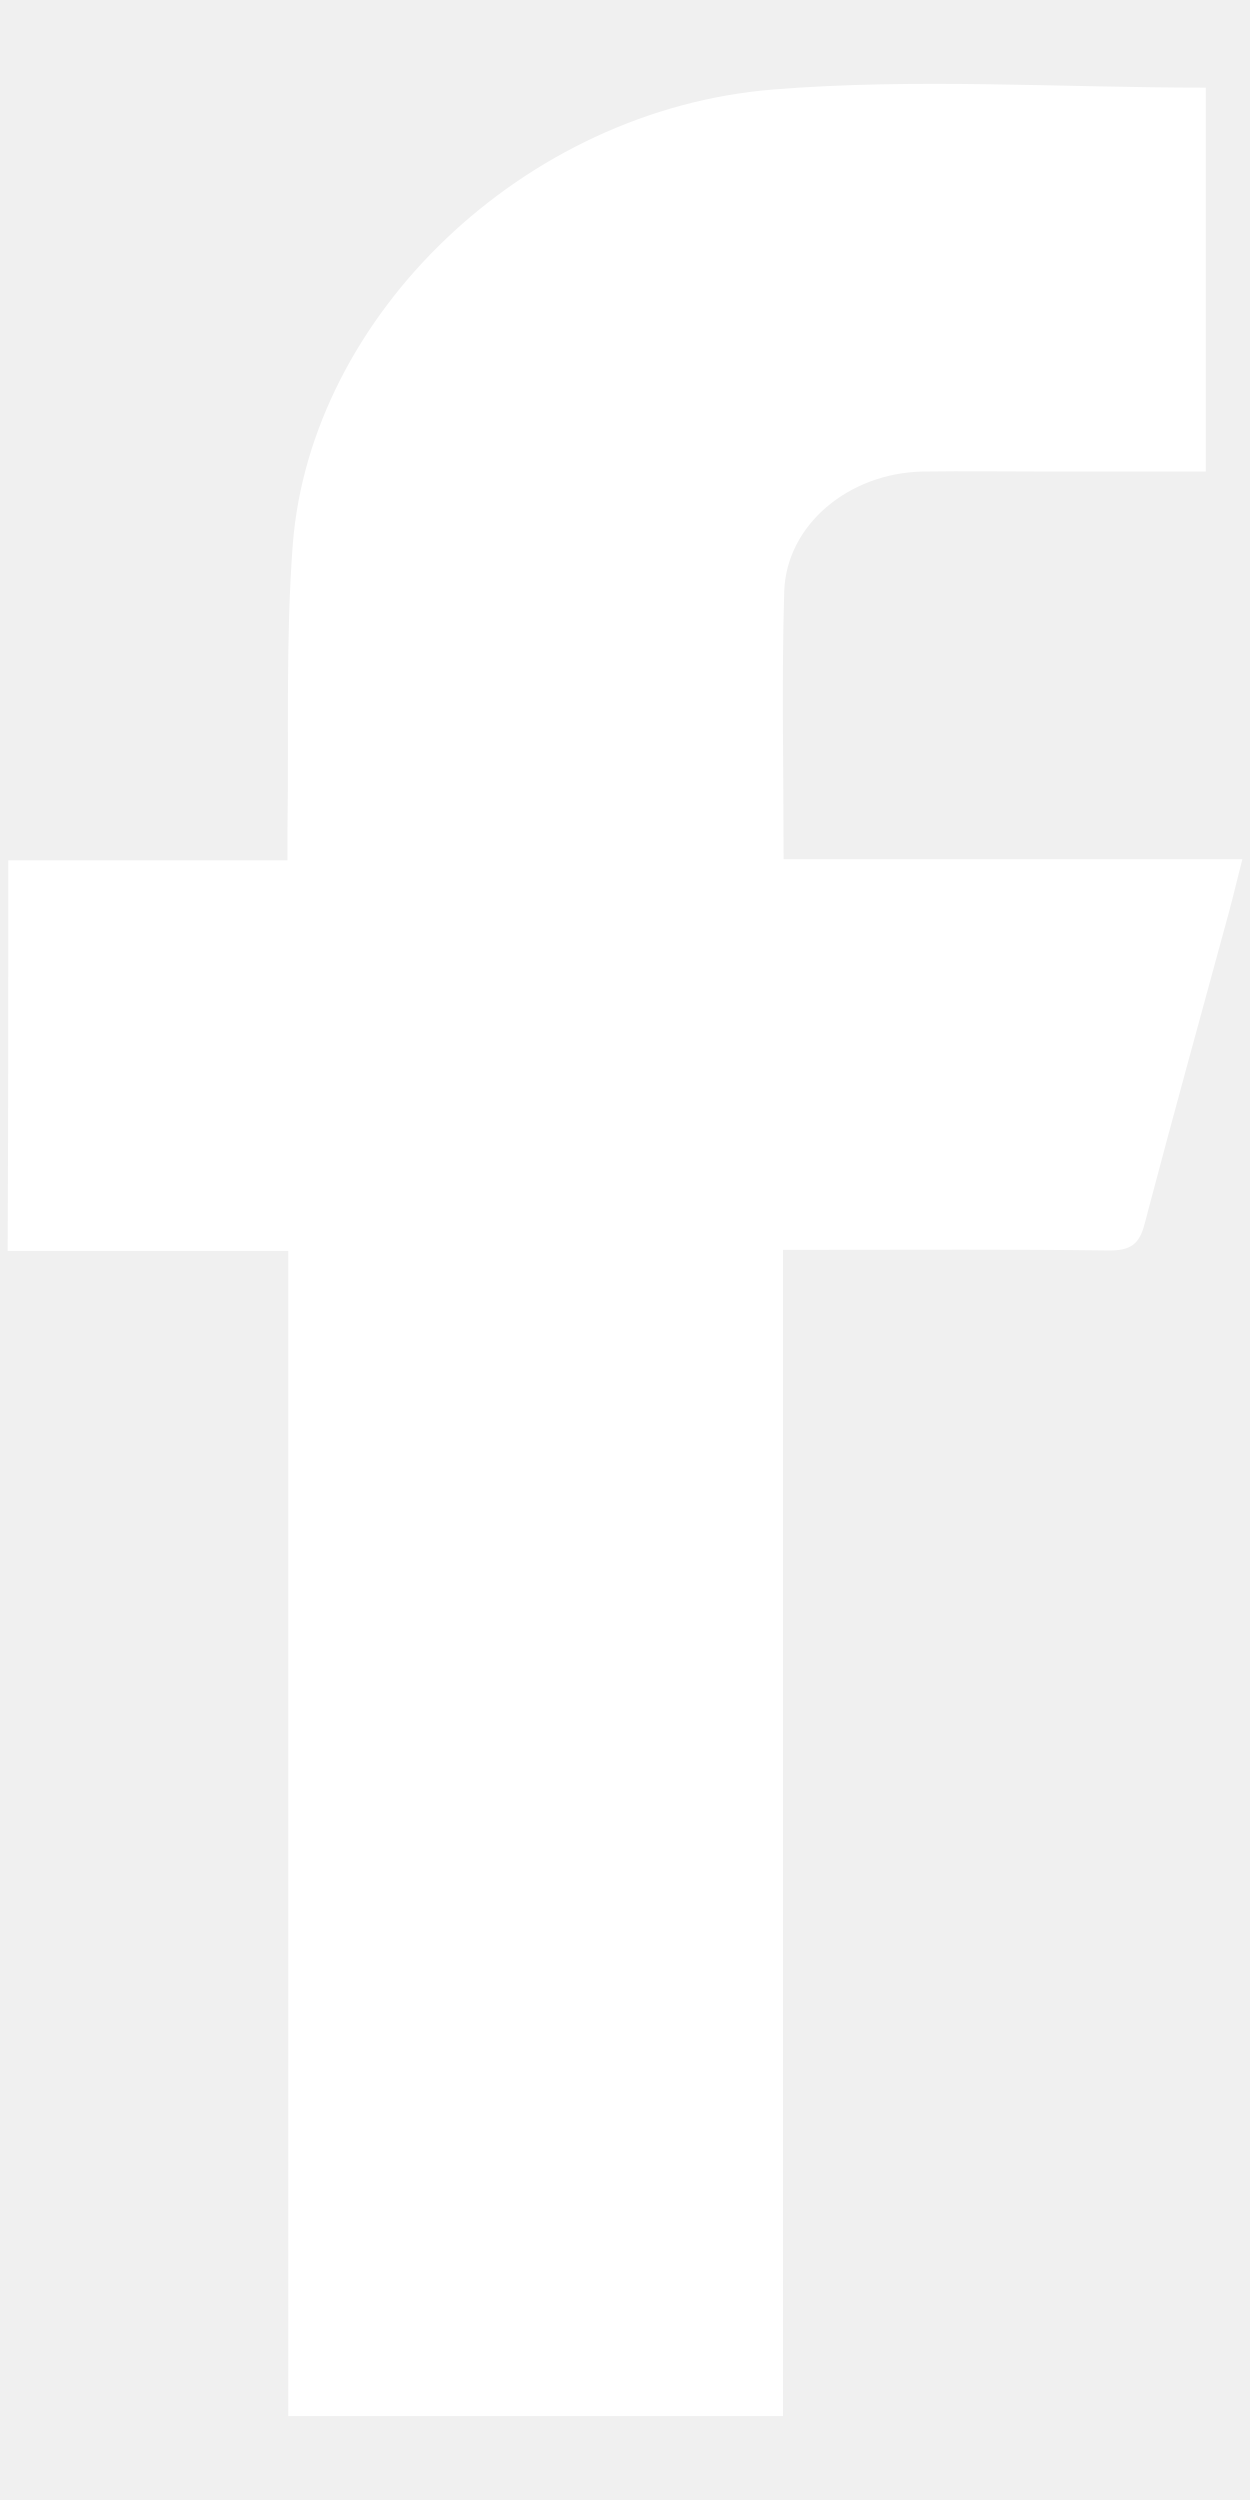
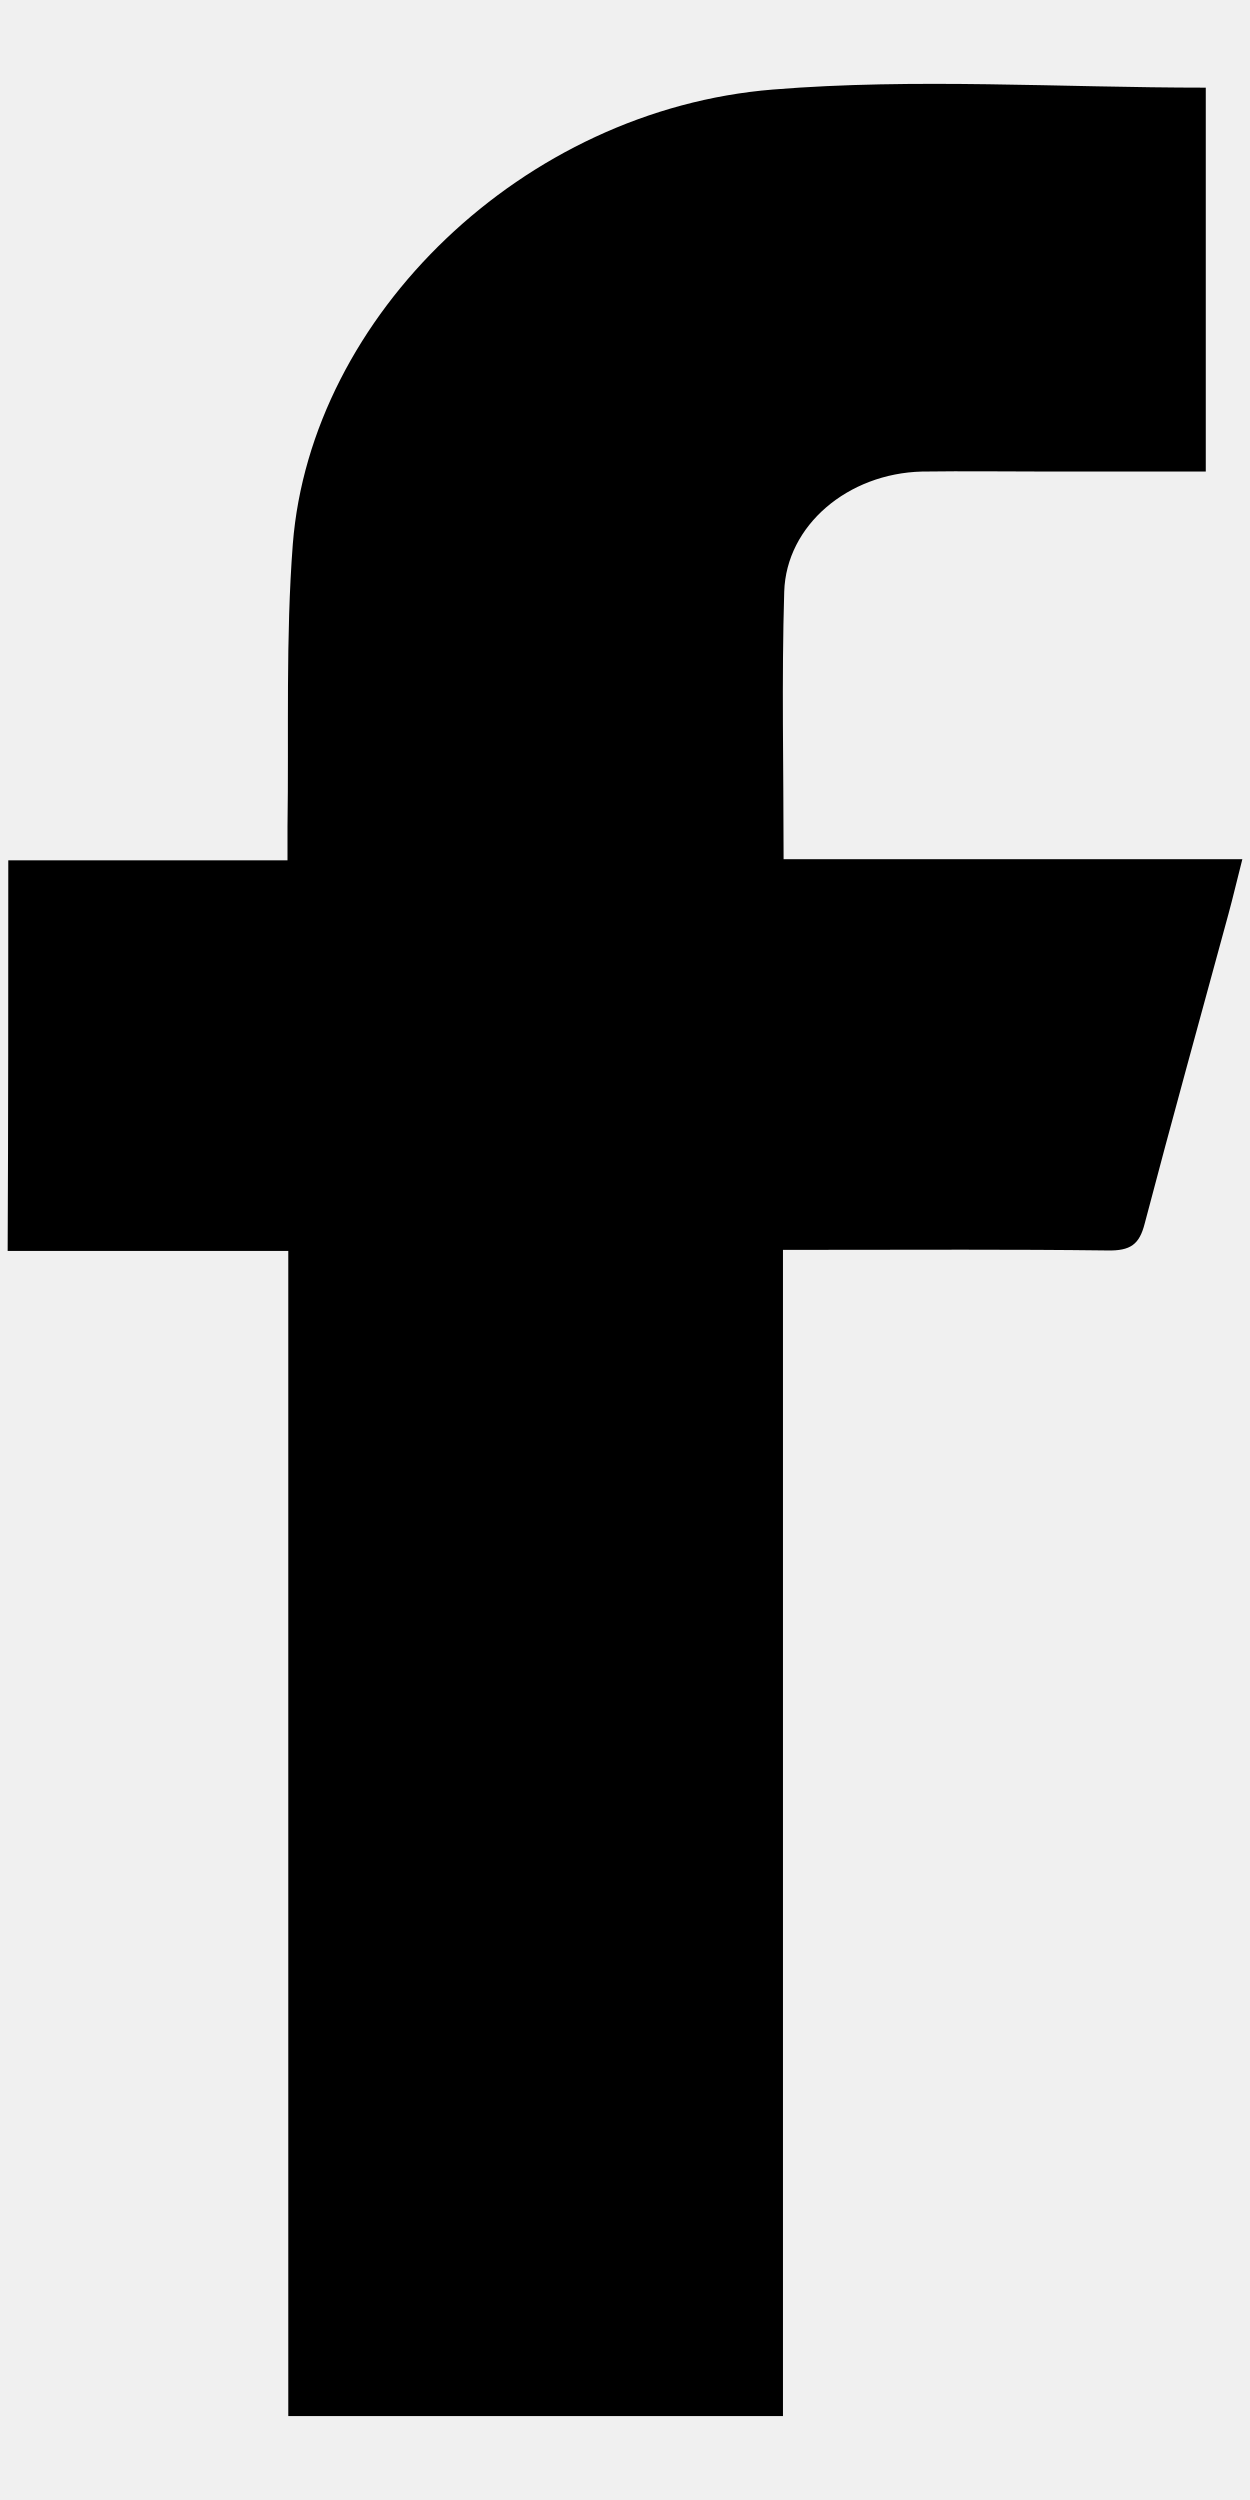
<svg xmlns="http://www.w3.org/2000/svg" width="8" height="16" viewBox="0 0 8 16" fill="none">
-   <path d="M0.053 5.506C0.649 5.506 1.228 5.506 1.84 5.506C1.84 5.428 1.84 5.362 1.84 5.292C1.849 4.687 1.828 4.083 1.874 3.482C1.989 2.02 3.351 0.702 4.947 0.573C5.858 0.499 6.785 0.561 7.717 0.561C7.717 1.353 7.717 2.172 7.717 3.018C7.39 3.018 7.058 3.018 6.73 3.018C6.453 3.018 6.177 3.014 5.9 3.018C5.428 3.03 5.032 3.361 5.019 3.787C5.002 4.352 5.015 4.914 5.015 5.499C5.989 5.499 6.955 5.499 7.951 5.499C7.917 5.631 7.892 5.74 7.862 5.85C7.683 6.509 7.5 7.168 7.326 7.831C7.292 7.964 7.236 8.006 7.087 8.003C6.47 7.995 5.858 7.999 5.241 7.999C5.172 7.999 5.104 7.999 5.011 7.999C5.011 9.254 5.011 10.491 5.011 11.731C5.011 12.971 5.011 14.208 5.011 15.463C3.955 15.463 2.913 15.463 1.845 15.463C1.845 12.987 1.845 10.506 1.845 8.006C1.236 8.006 0.649 8.006 0.049 8.006C0.053 7.168 0.053 6.349 0.053 5.506Z" fill="white" />
+   <path d="M0.053 5.506C0.649 5.506 1.228 5.506 1.84 5.506C1.84 5.428 1.84 5.362 1.84 5.292C1.849 4.687 1.828 4.083 1.874 3.482C1.989 2.02 3.351 0.702 4.947 0.573C5.858 0.499 6.785 0.561 7.717 0.561C7.717 1.353 7.717 2.172 7.717 3.018C7.39 3.018 7.058 3.018 6.73 3.018C6.453 3.018 6.177 3.014 5.9 3.018C5.428 3.03 5.032 3.361 5.019 3.787C5.002 4.352 5.015 4.914 5.015 5.499C5.989 5.499 6.955 5.499 7.951 5.499C7.917 5.631 7.892 5.74 7.862 5.85C7.683 6.509 7.5 7.168 7.326 7.831C7.292 7.964 7.236 8.006 7.087 8.003C6.47 7.995 5.858 7.999 5.241 7.999C5.172 7.999 5.104 7.999 5.011 7.999C5.011 9.254 5.011 10.491 5.011 11.731C5.011 12.971 5.011 14.208 5.011 15.463C3.955 15.463 2.913 15.463 1.845 15.463C1.845 12.987 1.845 10.506 1.845 8.006C1.236 8.006 0.649 8.006 0.049 8.006C0.053 7.168 0.053 6.349 0.053 5.506Z" fill="currentColor" />
</svg>
